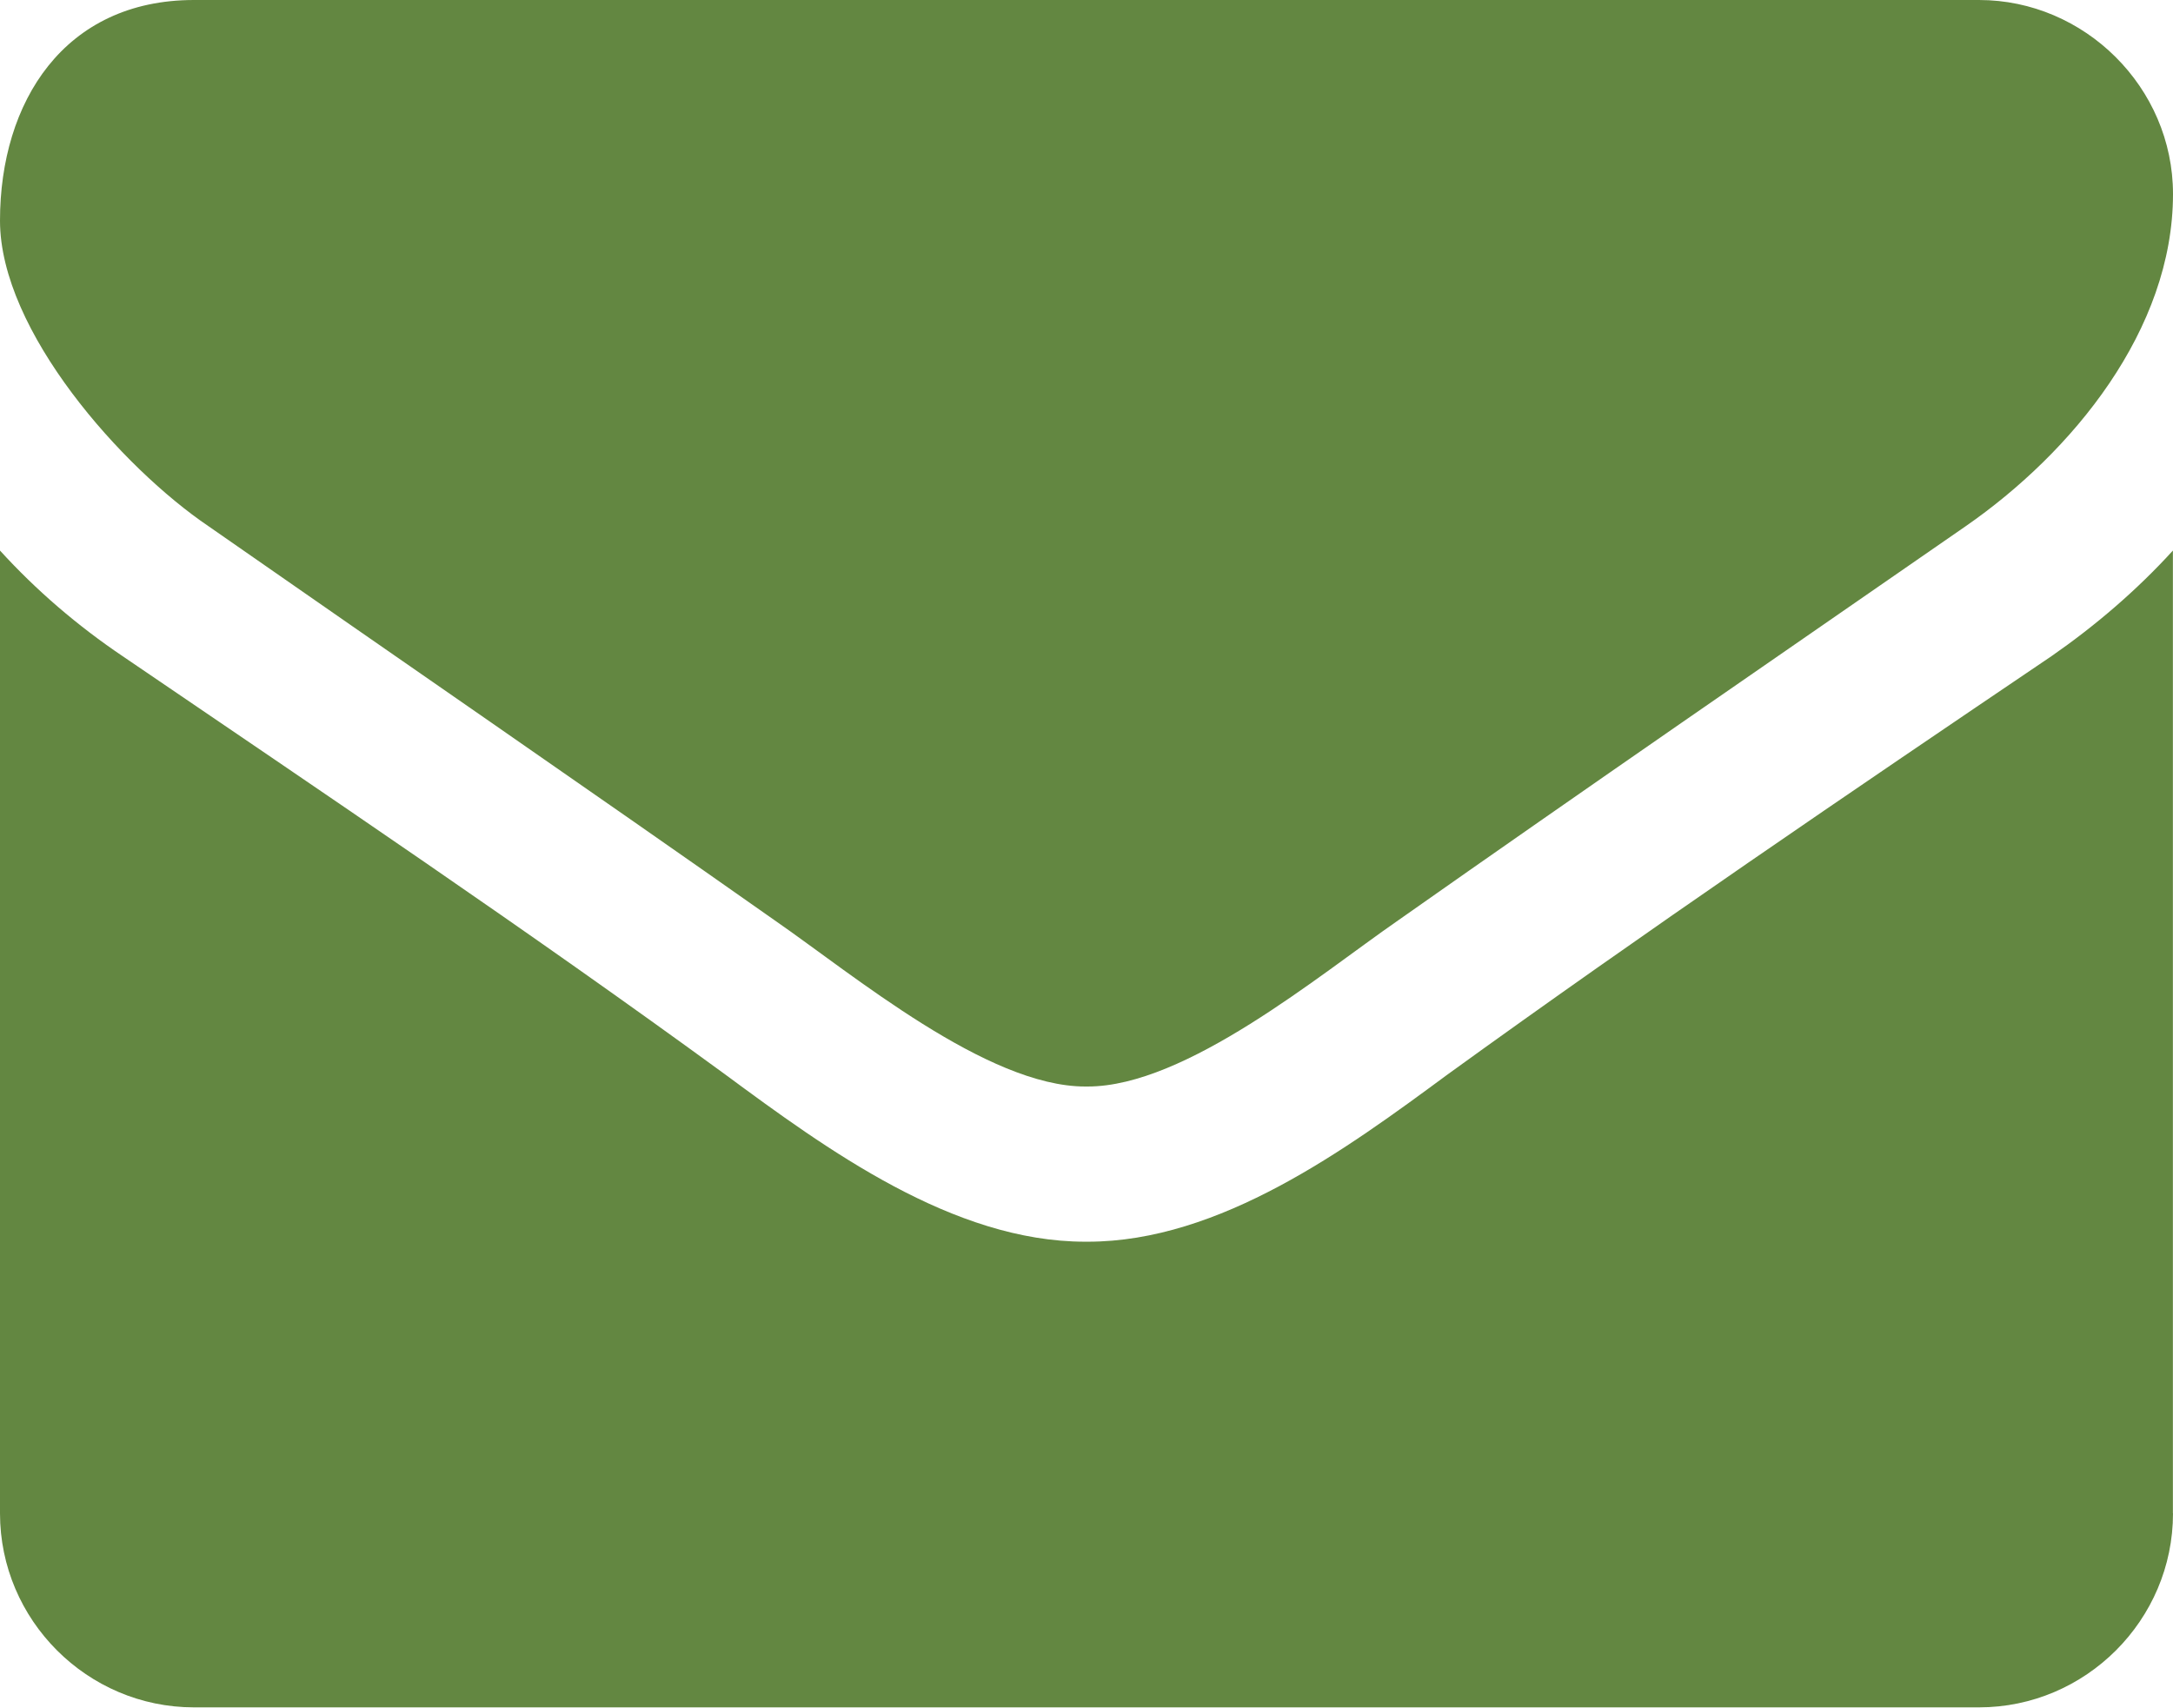
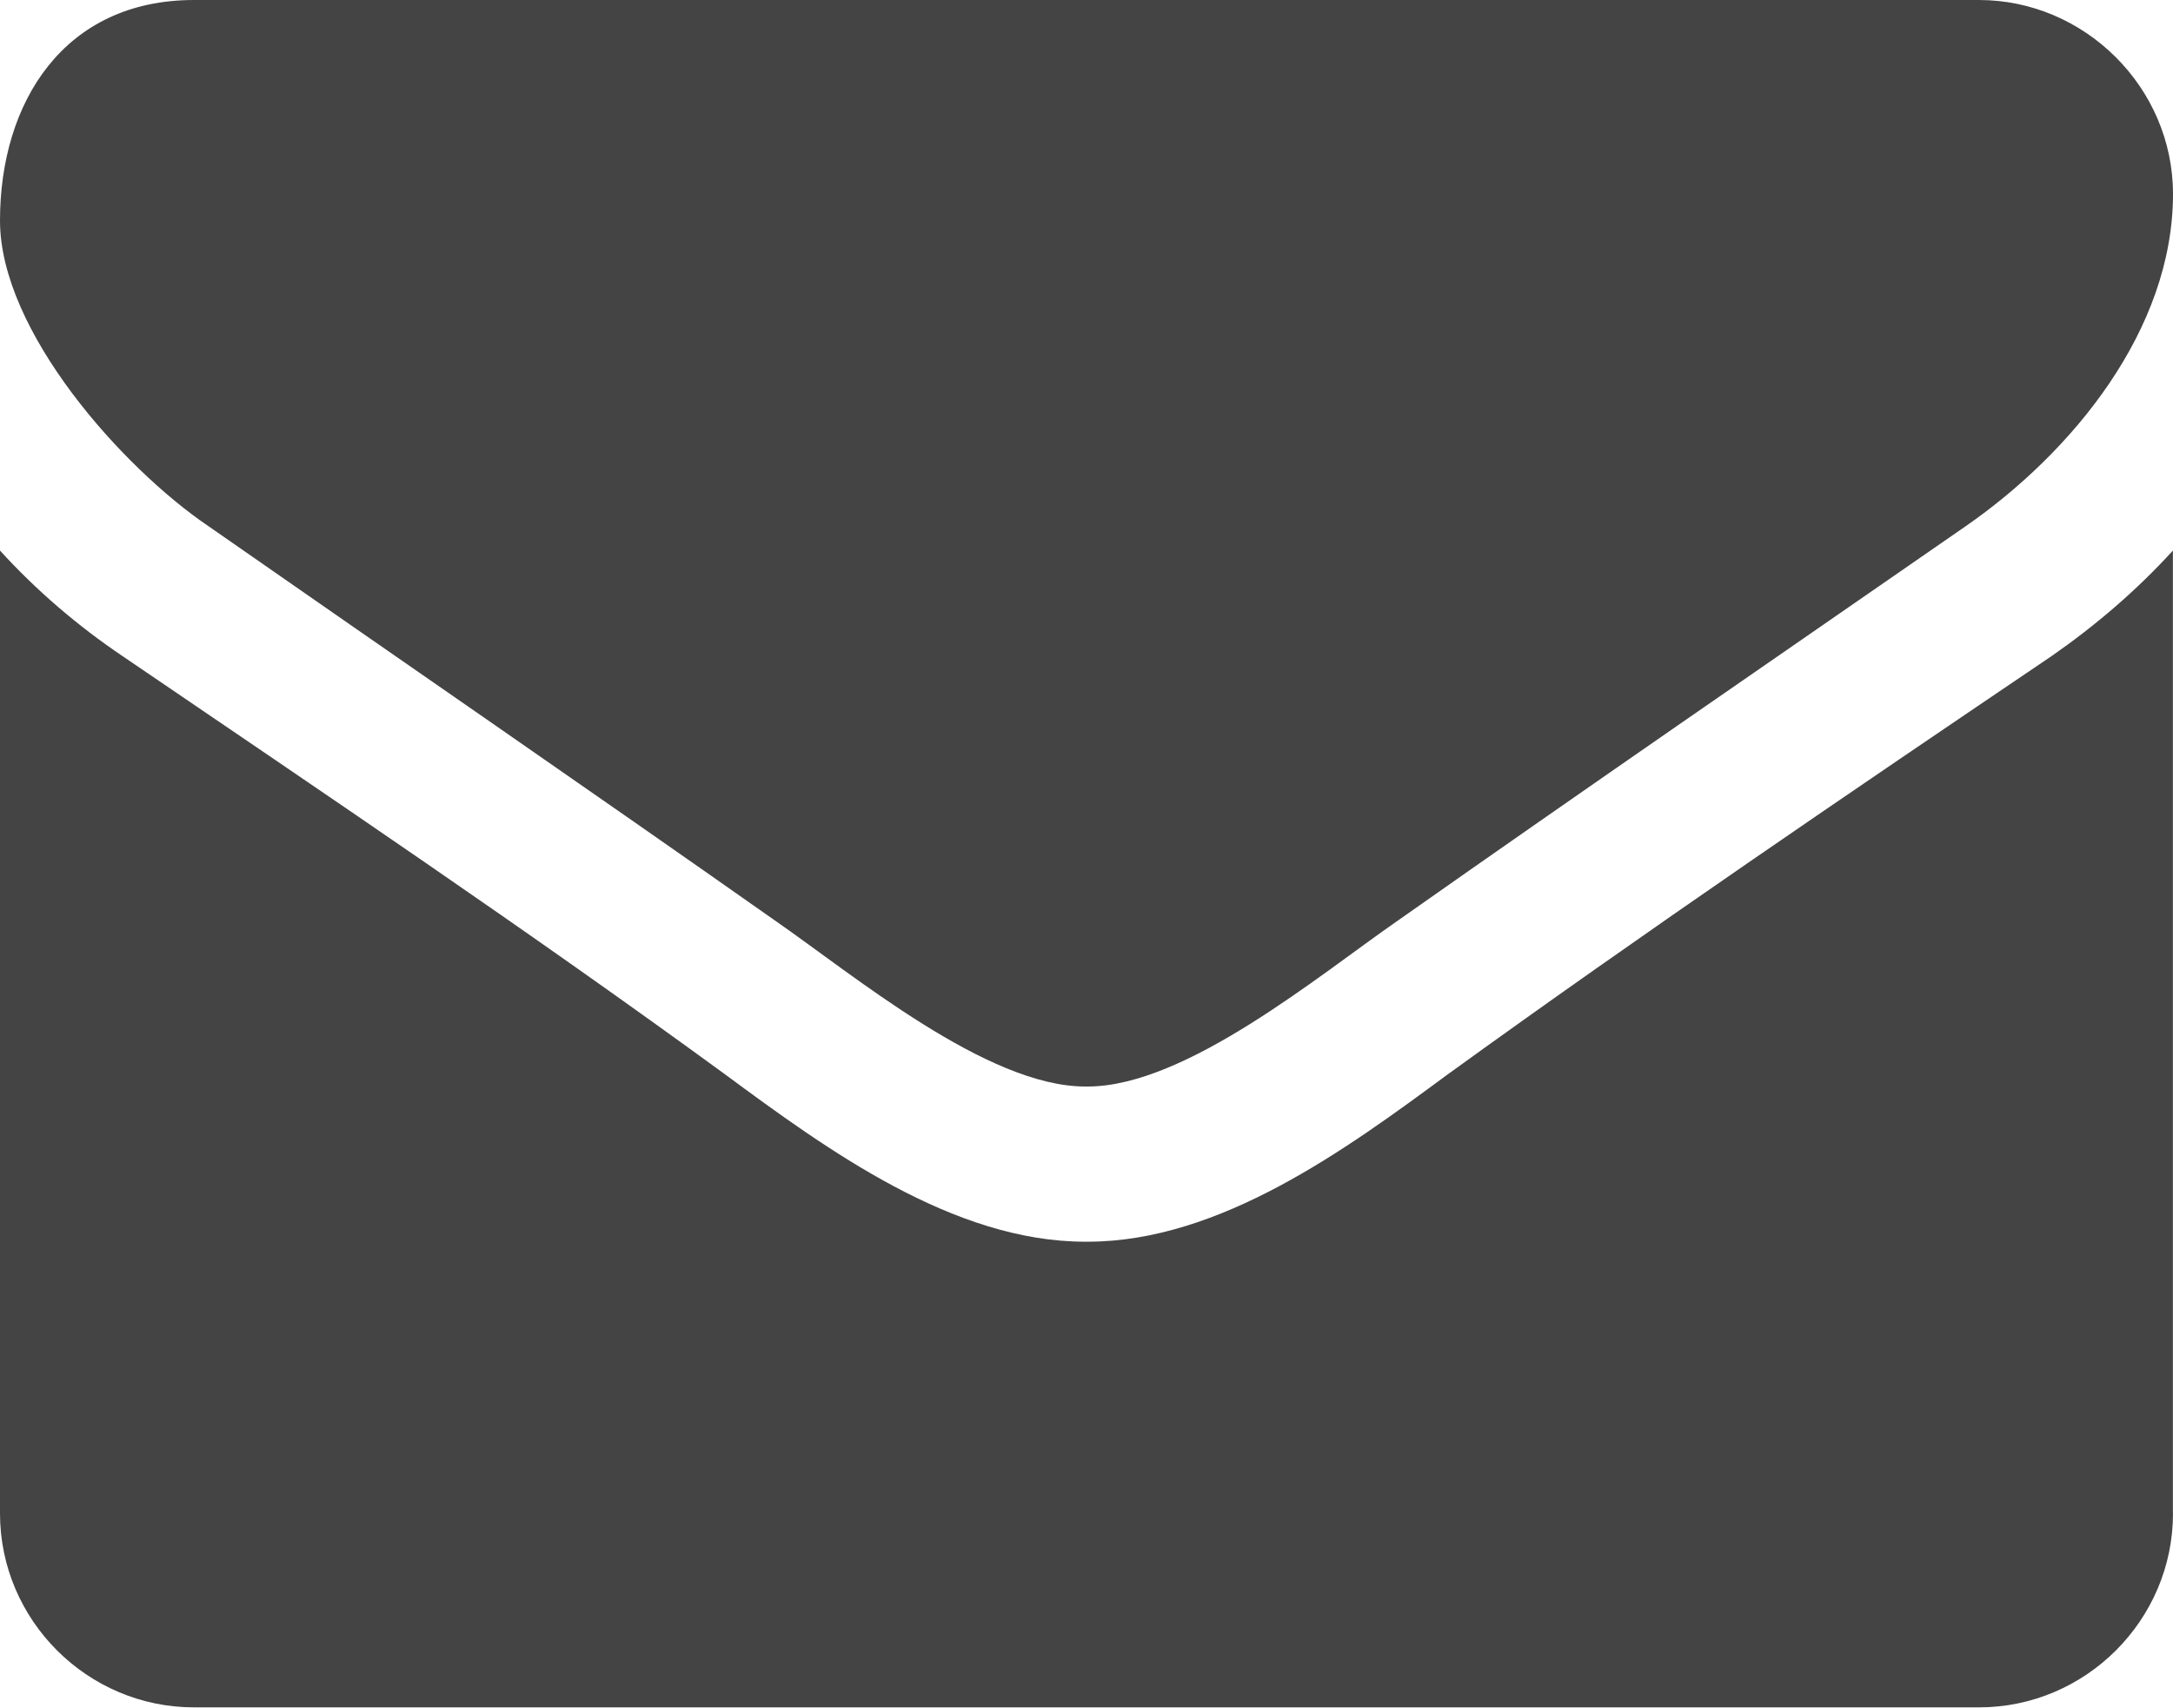
<svg xmlns="http://www.w3.org/2000/svg" version="1.1" id="Layer_1" x="0px" y="0px" width="22.012px" height="17.295px" viewBox="0 0 22.012 17.295" enable-background="new 0 0 22.012 17.295" xml:space="preserve">
  <g>
-     <path fill="#638741" d="M19.911,5.331c-1.916,1.327-3.845,2.653-5.748,3.992c-0.799,0.553-2.15,1.683-3.145,1.683h-0.013h-0.012   c-0.995,0-2.346-1.13-3.145-1.683C5.945,7.984,4.017,6.658,2.113,5.331C1.241,4.741,0,3.354,0,2.235C0,1.032,0.651,0,1.965,0   h18.082c1.068,0,1.965,0.884,1.965,1.965C22.012,3.341,20.992,4.582,19.911,5.331z M22.012,15.33c0,1.08-0.885,1.965-1.965,1.965   H1.965C0.884,17.295,0,16.41,0,15.33V5.577c0.369,0.405,0.786,0.762,1.241,1.069c2.039,1.388,4.103,2.776,6.104,4.237   c1.032,0.762,2.31,1.695,3.648,1.695h0.012h0.013c1.339,0,2.616-0.934,3.647-1.695c2.003-1.449,4.066-2.85,6.117-4.237   c0.442-0.307,0.86-0.664,1.229-1.069V15.33z" />
+     <path fill="#444" d="M19.911,5.331c-1.916,1.327-3.845,2.653-5.748,3.992c-0.799,0.553-2.15,1.683-3.145,1.683h-0.013h-0.012   c-0.995,0-2.346-1.13-3.145-1.683C5.945,7.984,4.017,6.658,2.113,5.331C1.241,4.741,0,3.354,0,2.235C0,1.032,0.651,0,1.965,0   h18.082c1.068,0,1.965,0.884,1.965,1.965C22.012,3.341,20.992,4.582,19.911,5.331z M22.012,15.33c0,1.08-0.885,1.965-1.965,1.965   H1.965C0.884,17.295,0,16.41,0,15.33V5.577c0.369,0.405,0.786,0.762,1.241,1.069c2.039,1.388,4.103,2.776,6.104,4.237   c1.032,0.762,2.31,1.695,3.648,1.695h0.012h0.013c1.339,0,2.616-0.934,3.647-1.695c2.003-1.449,4.066-2.85,6.117-4.237   c0.442-0.307,0.86-0.664,1.229-1.069V15.33z" />
  </g>
</svg>
